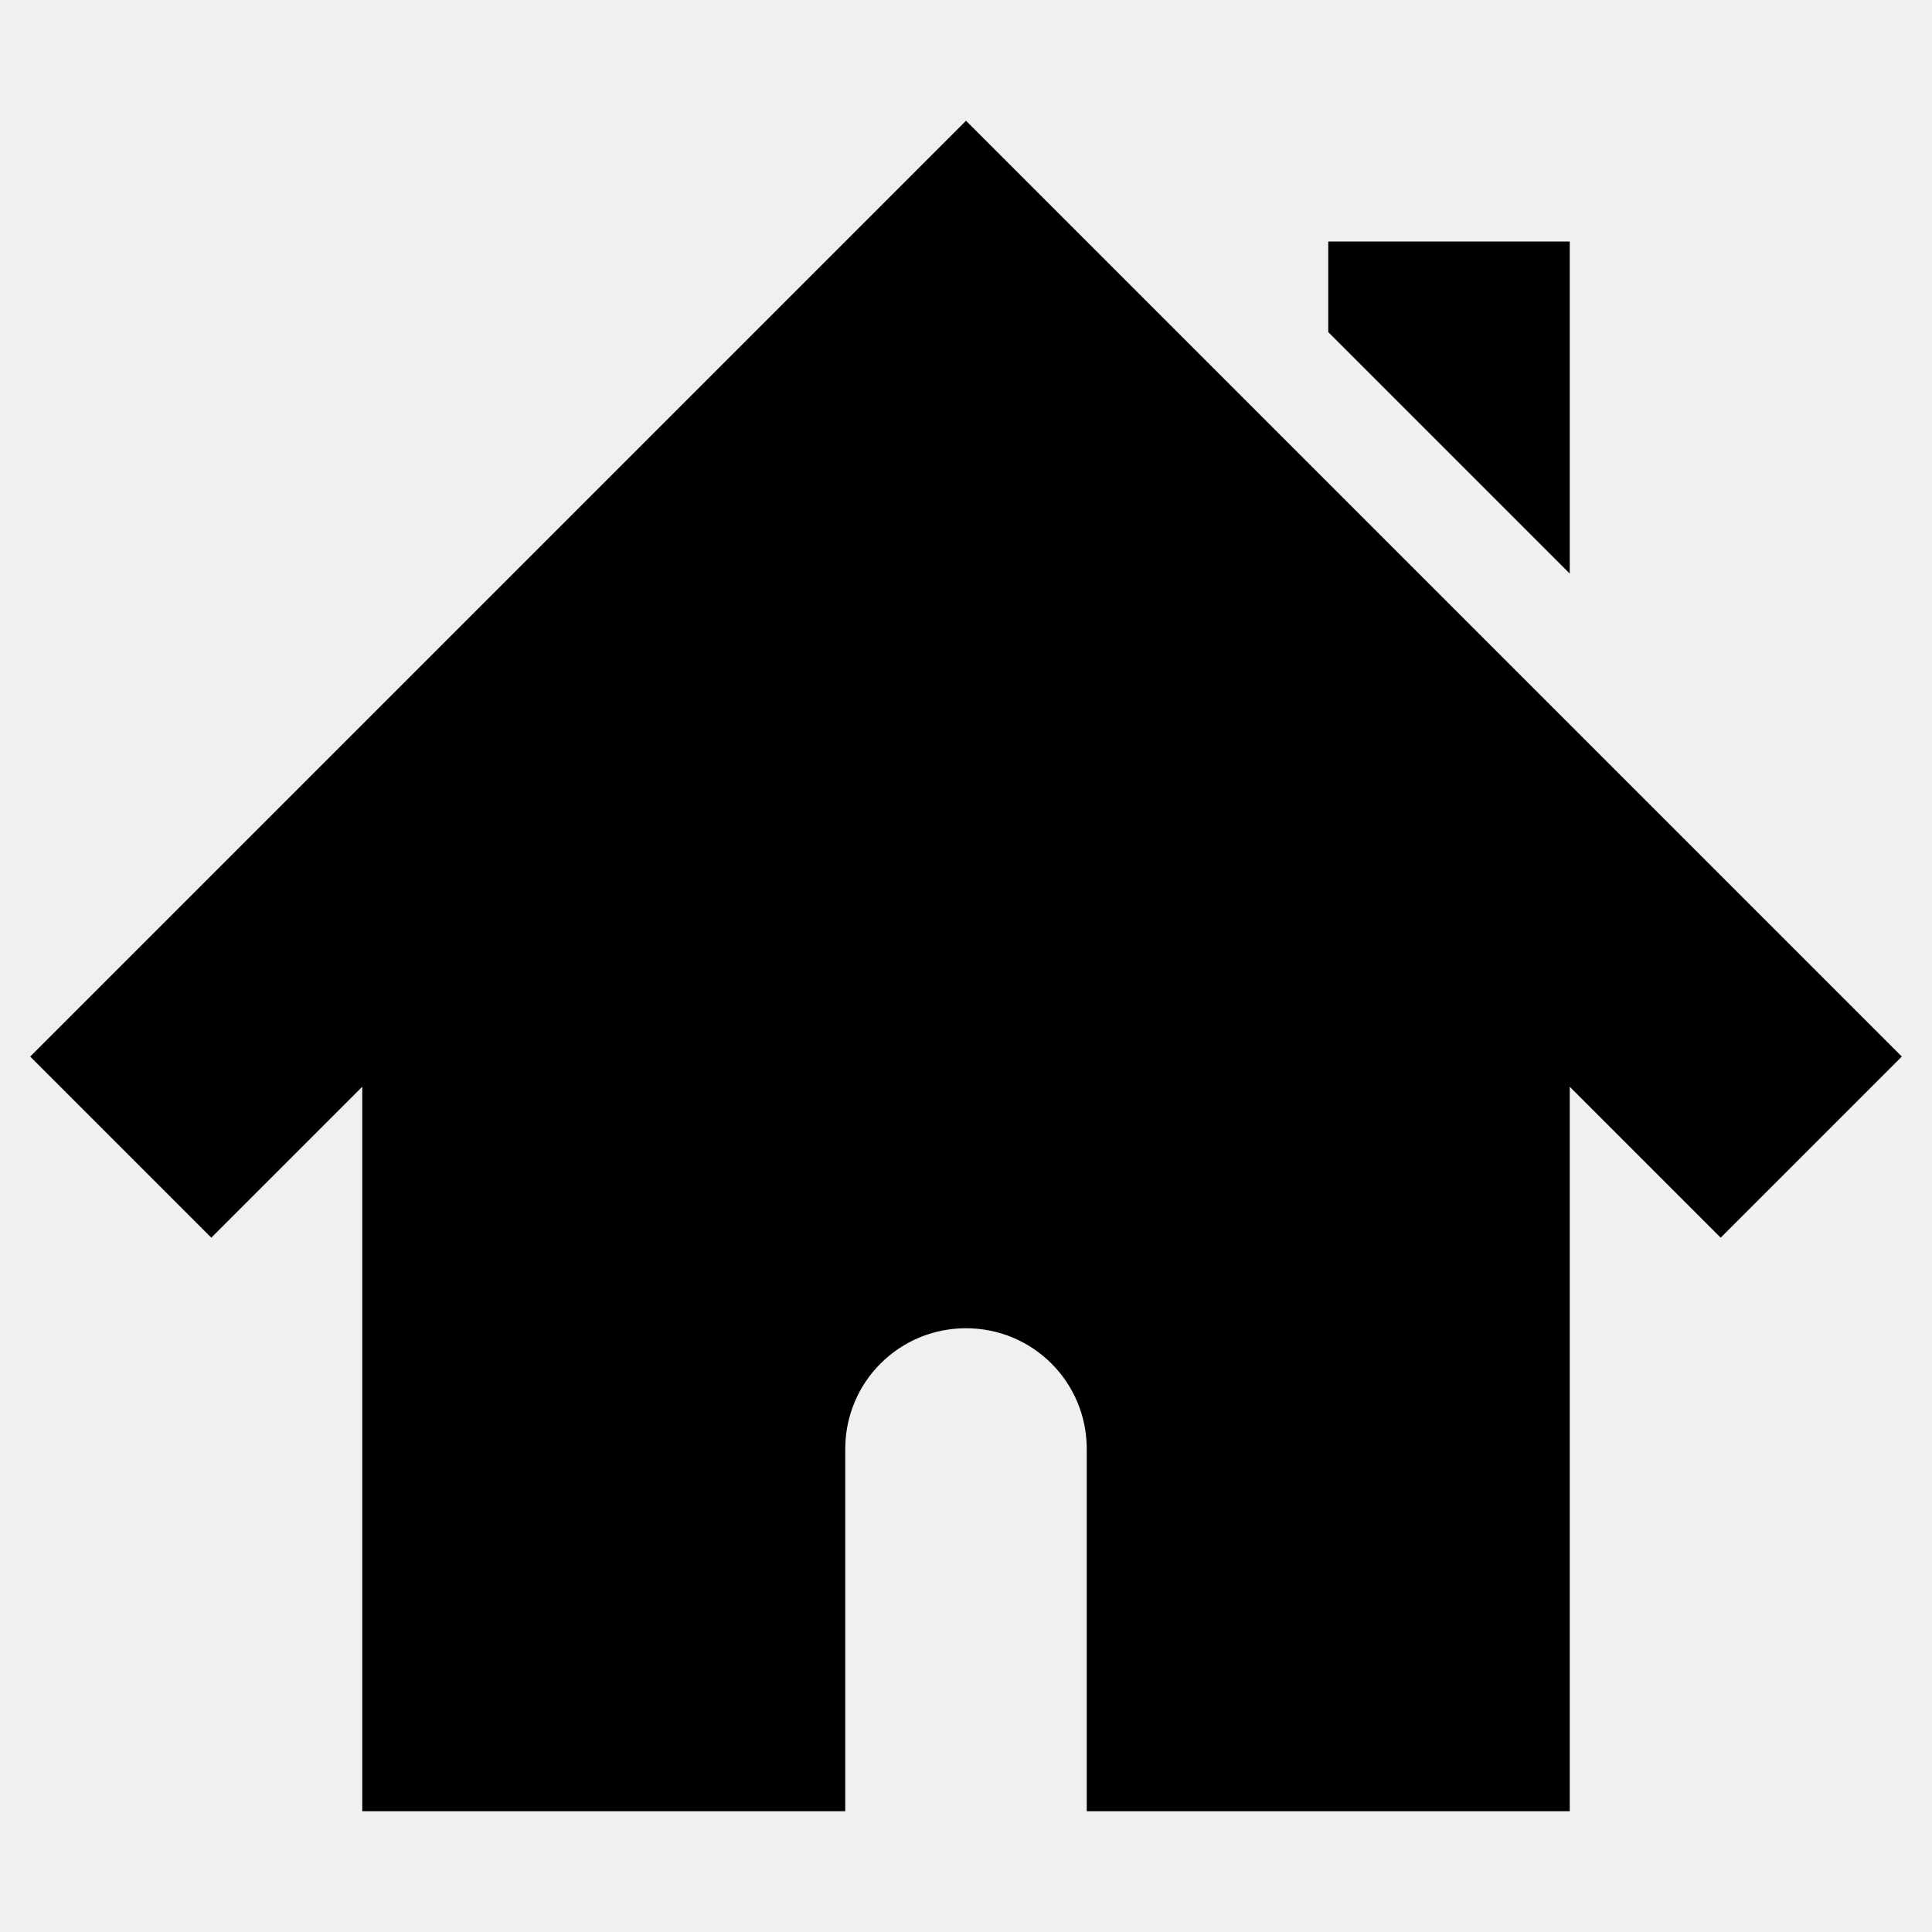
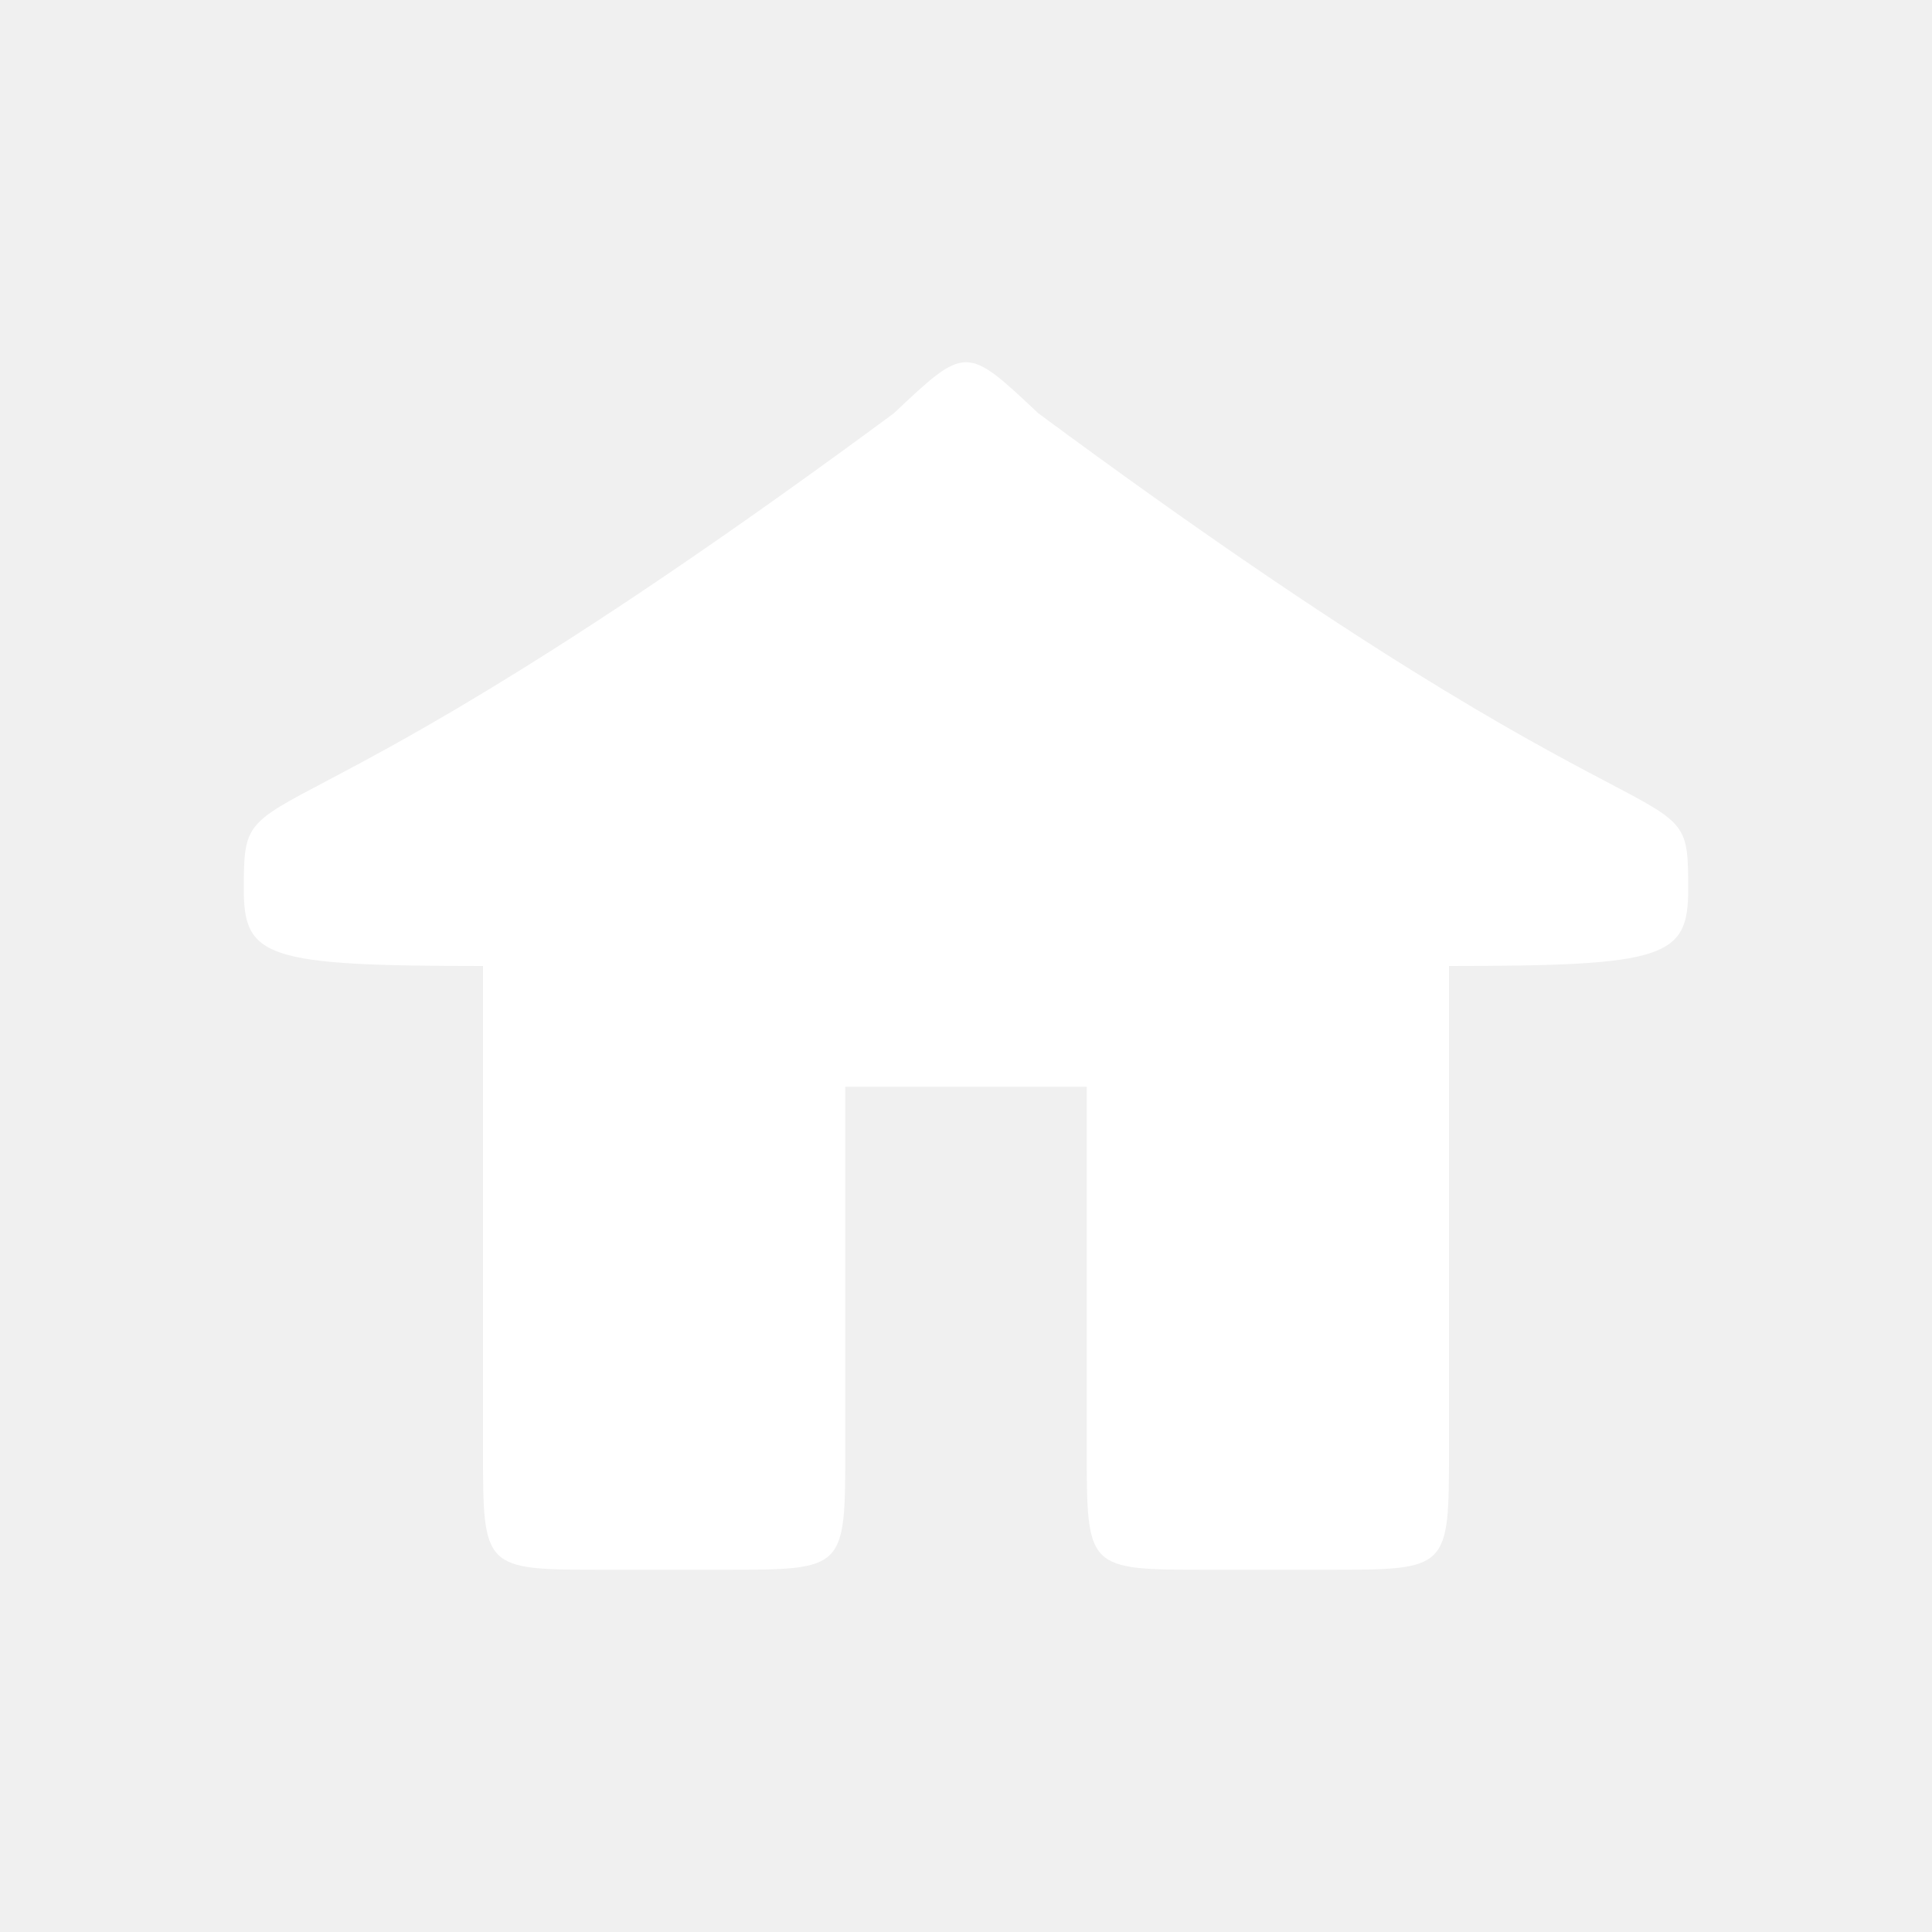
- <svg xmlns="http://www.w3.org/2000/svg" version="1.1" width="16" height="16" id="svg3814">
-   <defs id="defs3816" />
-   <style id="current-color-scheme" type="text/css">.ColorScheme-Text { color:#4d4d4d; }</style>
-   <path d="M 8,1 0.25,8.75 1.75,10.25 3,9 l 0,6 4,0 0,-3 c 0,-0.554 0.446,-1 1,-1 0.554,0 1,0.446 1,1 l 0,3 4,0 0,-6 1.25,1.25 1.5,-1.5 L 8,1 z m 3,1 0,0.75 2,2 L 13,2 11,2 z" id="path2998" style="fill:currentColor;fill-opacity:1;stroke:none" />
+ <svg xmlns="http://www.w3.org/2000/svg" width="16" viewBox="0 0 16 16" height="16" version="1.1">
+   <g style="fill:#ffffff;fill-opacity:1">
+     <path style="fill:#ffffff;fill-opacity:1" d="M 7.402,3.423 C 2.085,7.351 2.019,6.283 2.019,7.366 2.019,7.93 2.206,8 4,8 l 0,4 c 0,1 0,1 1,1 l 1,0 c 1,0 1,0 1,-1 L 7,9 c 0.997,0 1.003,0 2,0 l 0,3 c 0,1 0,1 1,1 l 1,0 c 1,0 1,0 1,-1 l 0,-4 c 1.794,0 1.981,-0.07 1.981,-0.634 0,-1.085 -0.044,0.004 -5.383,-3.944 C 8,2.859 8,2.859 7.402,3.423 z" />
+   </g>
</svg>
